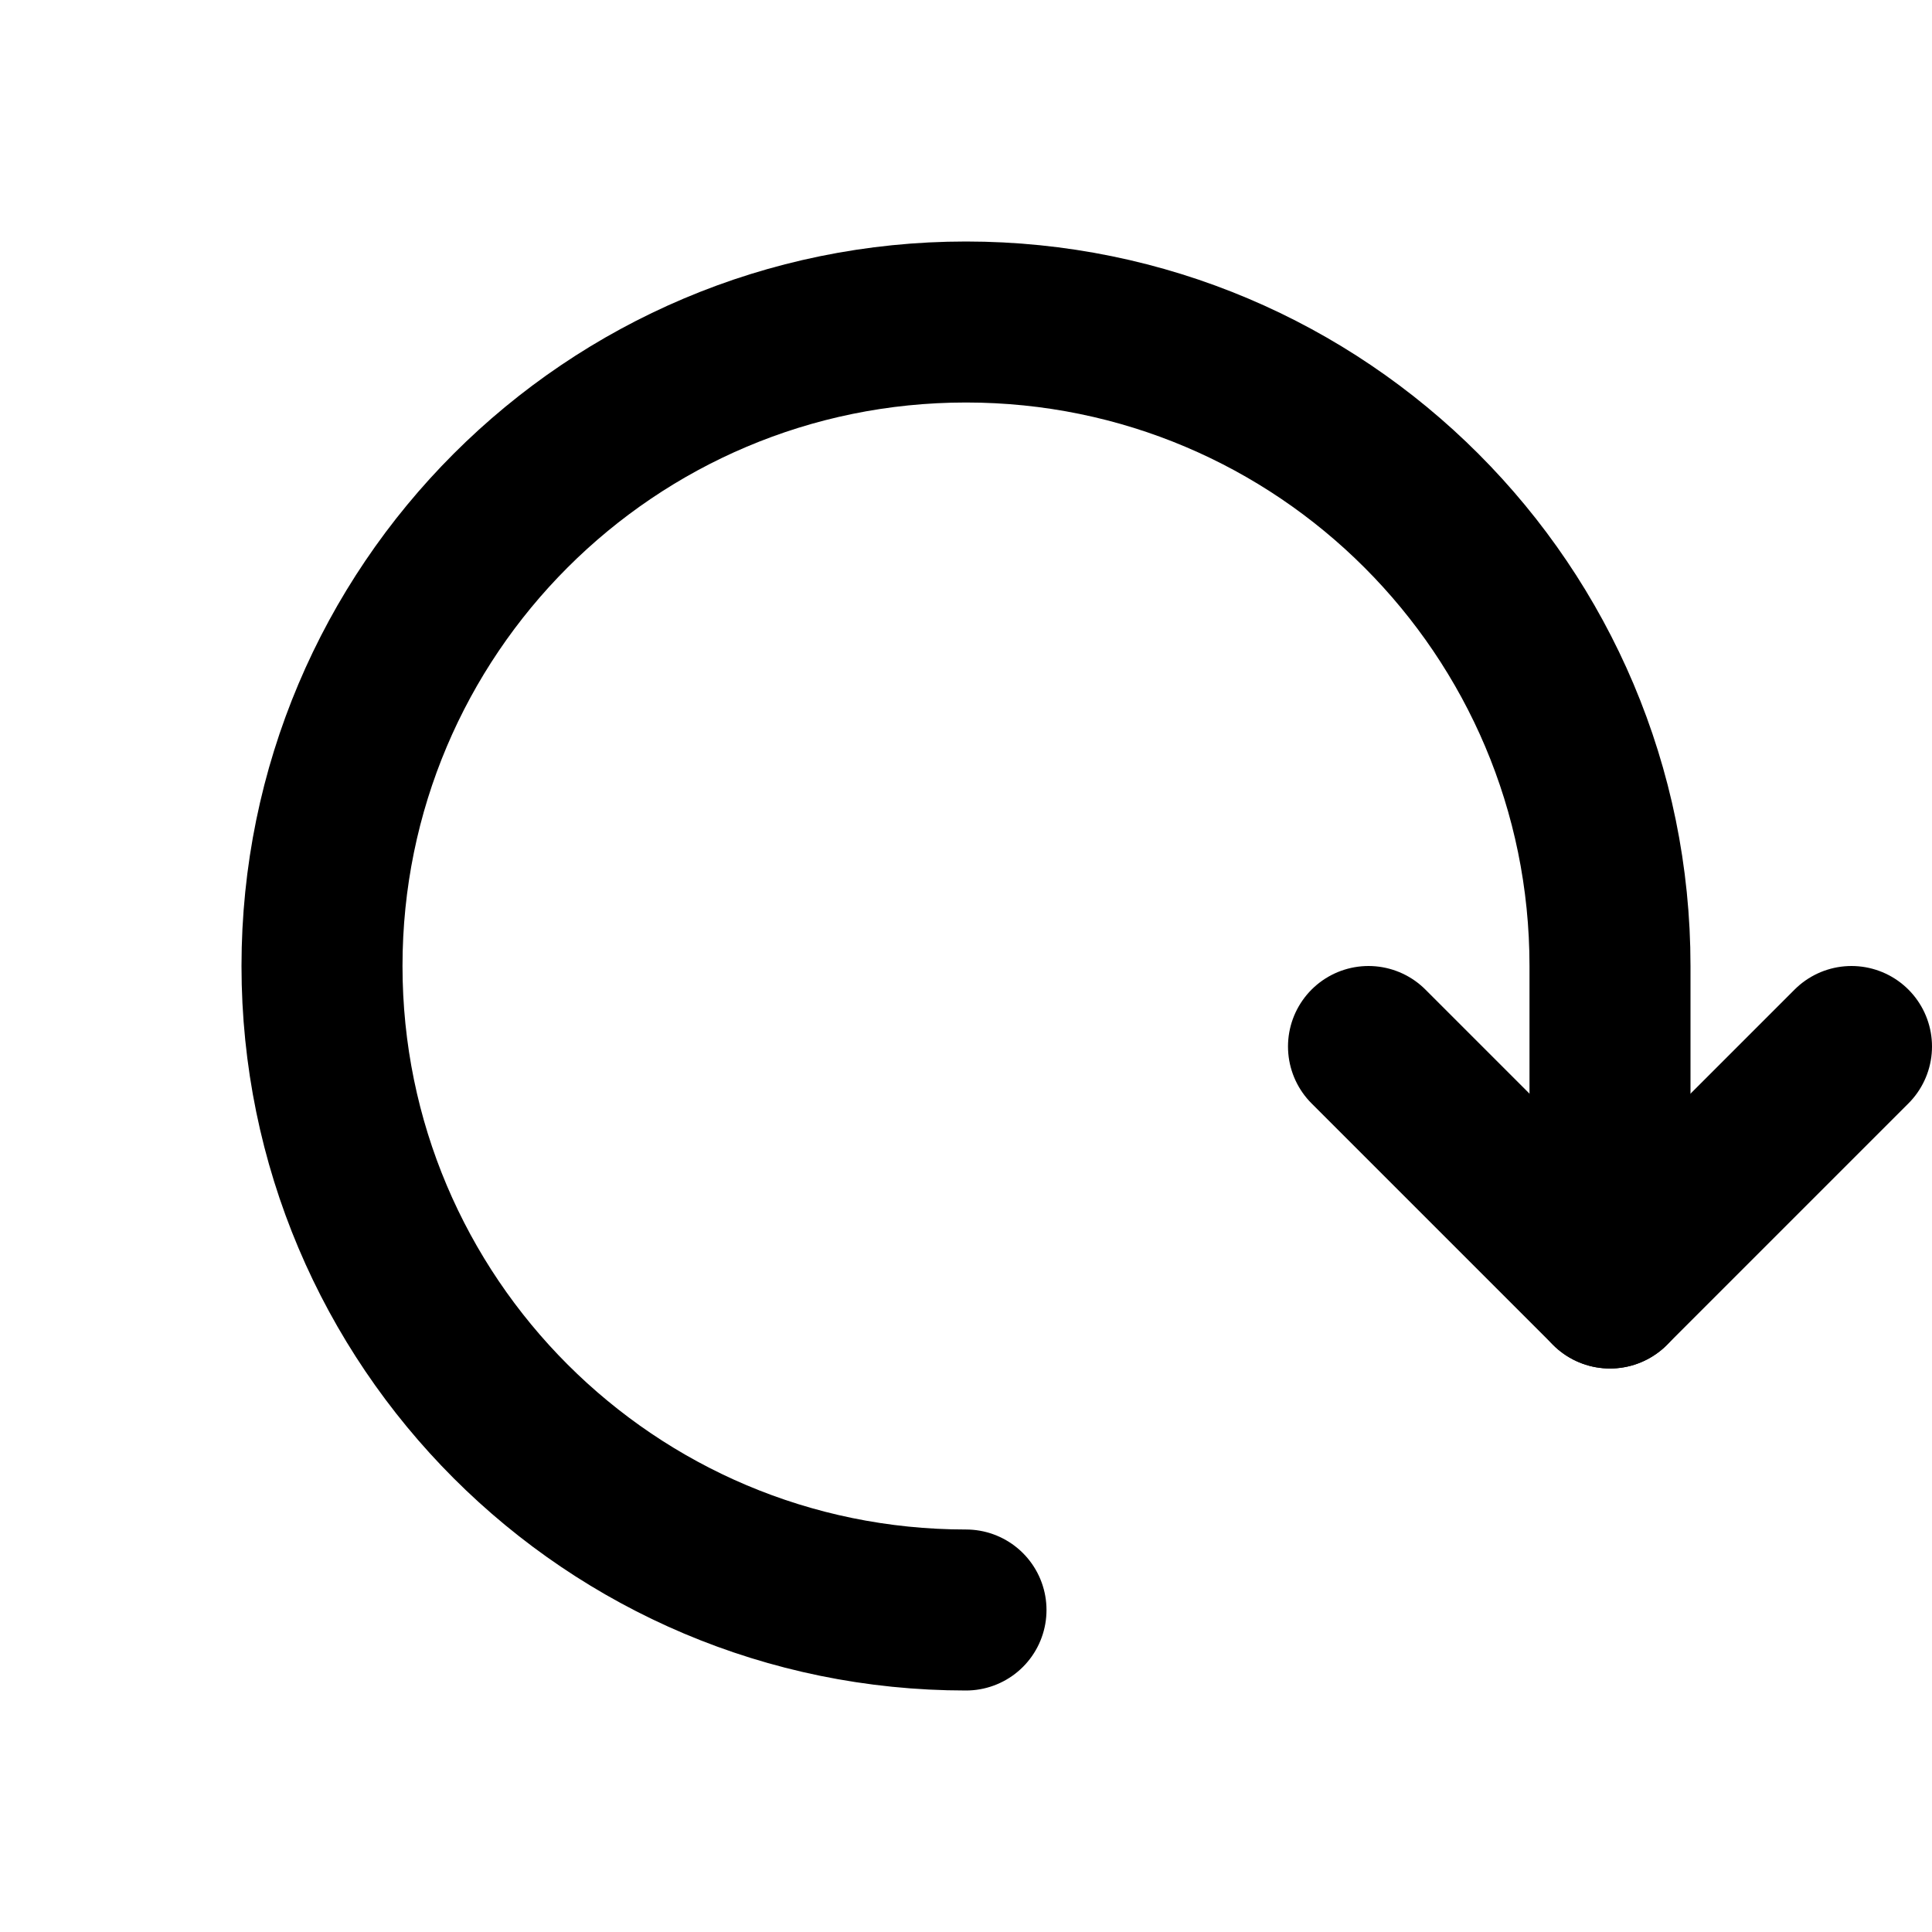
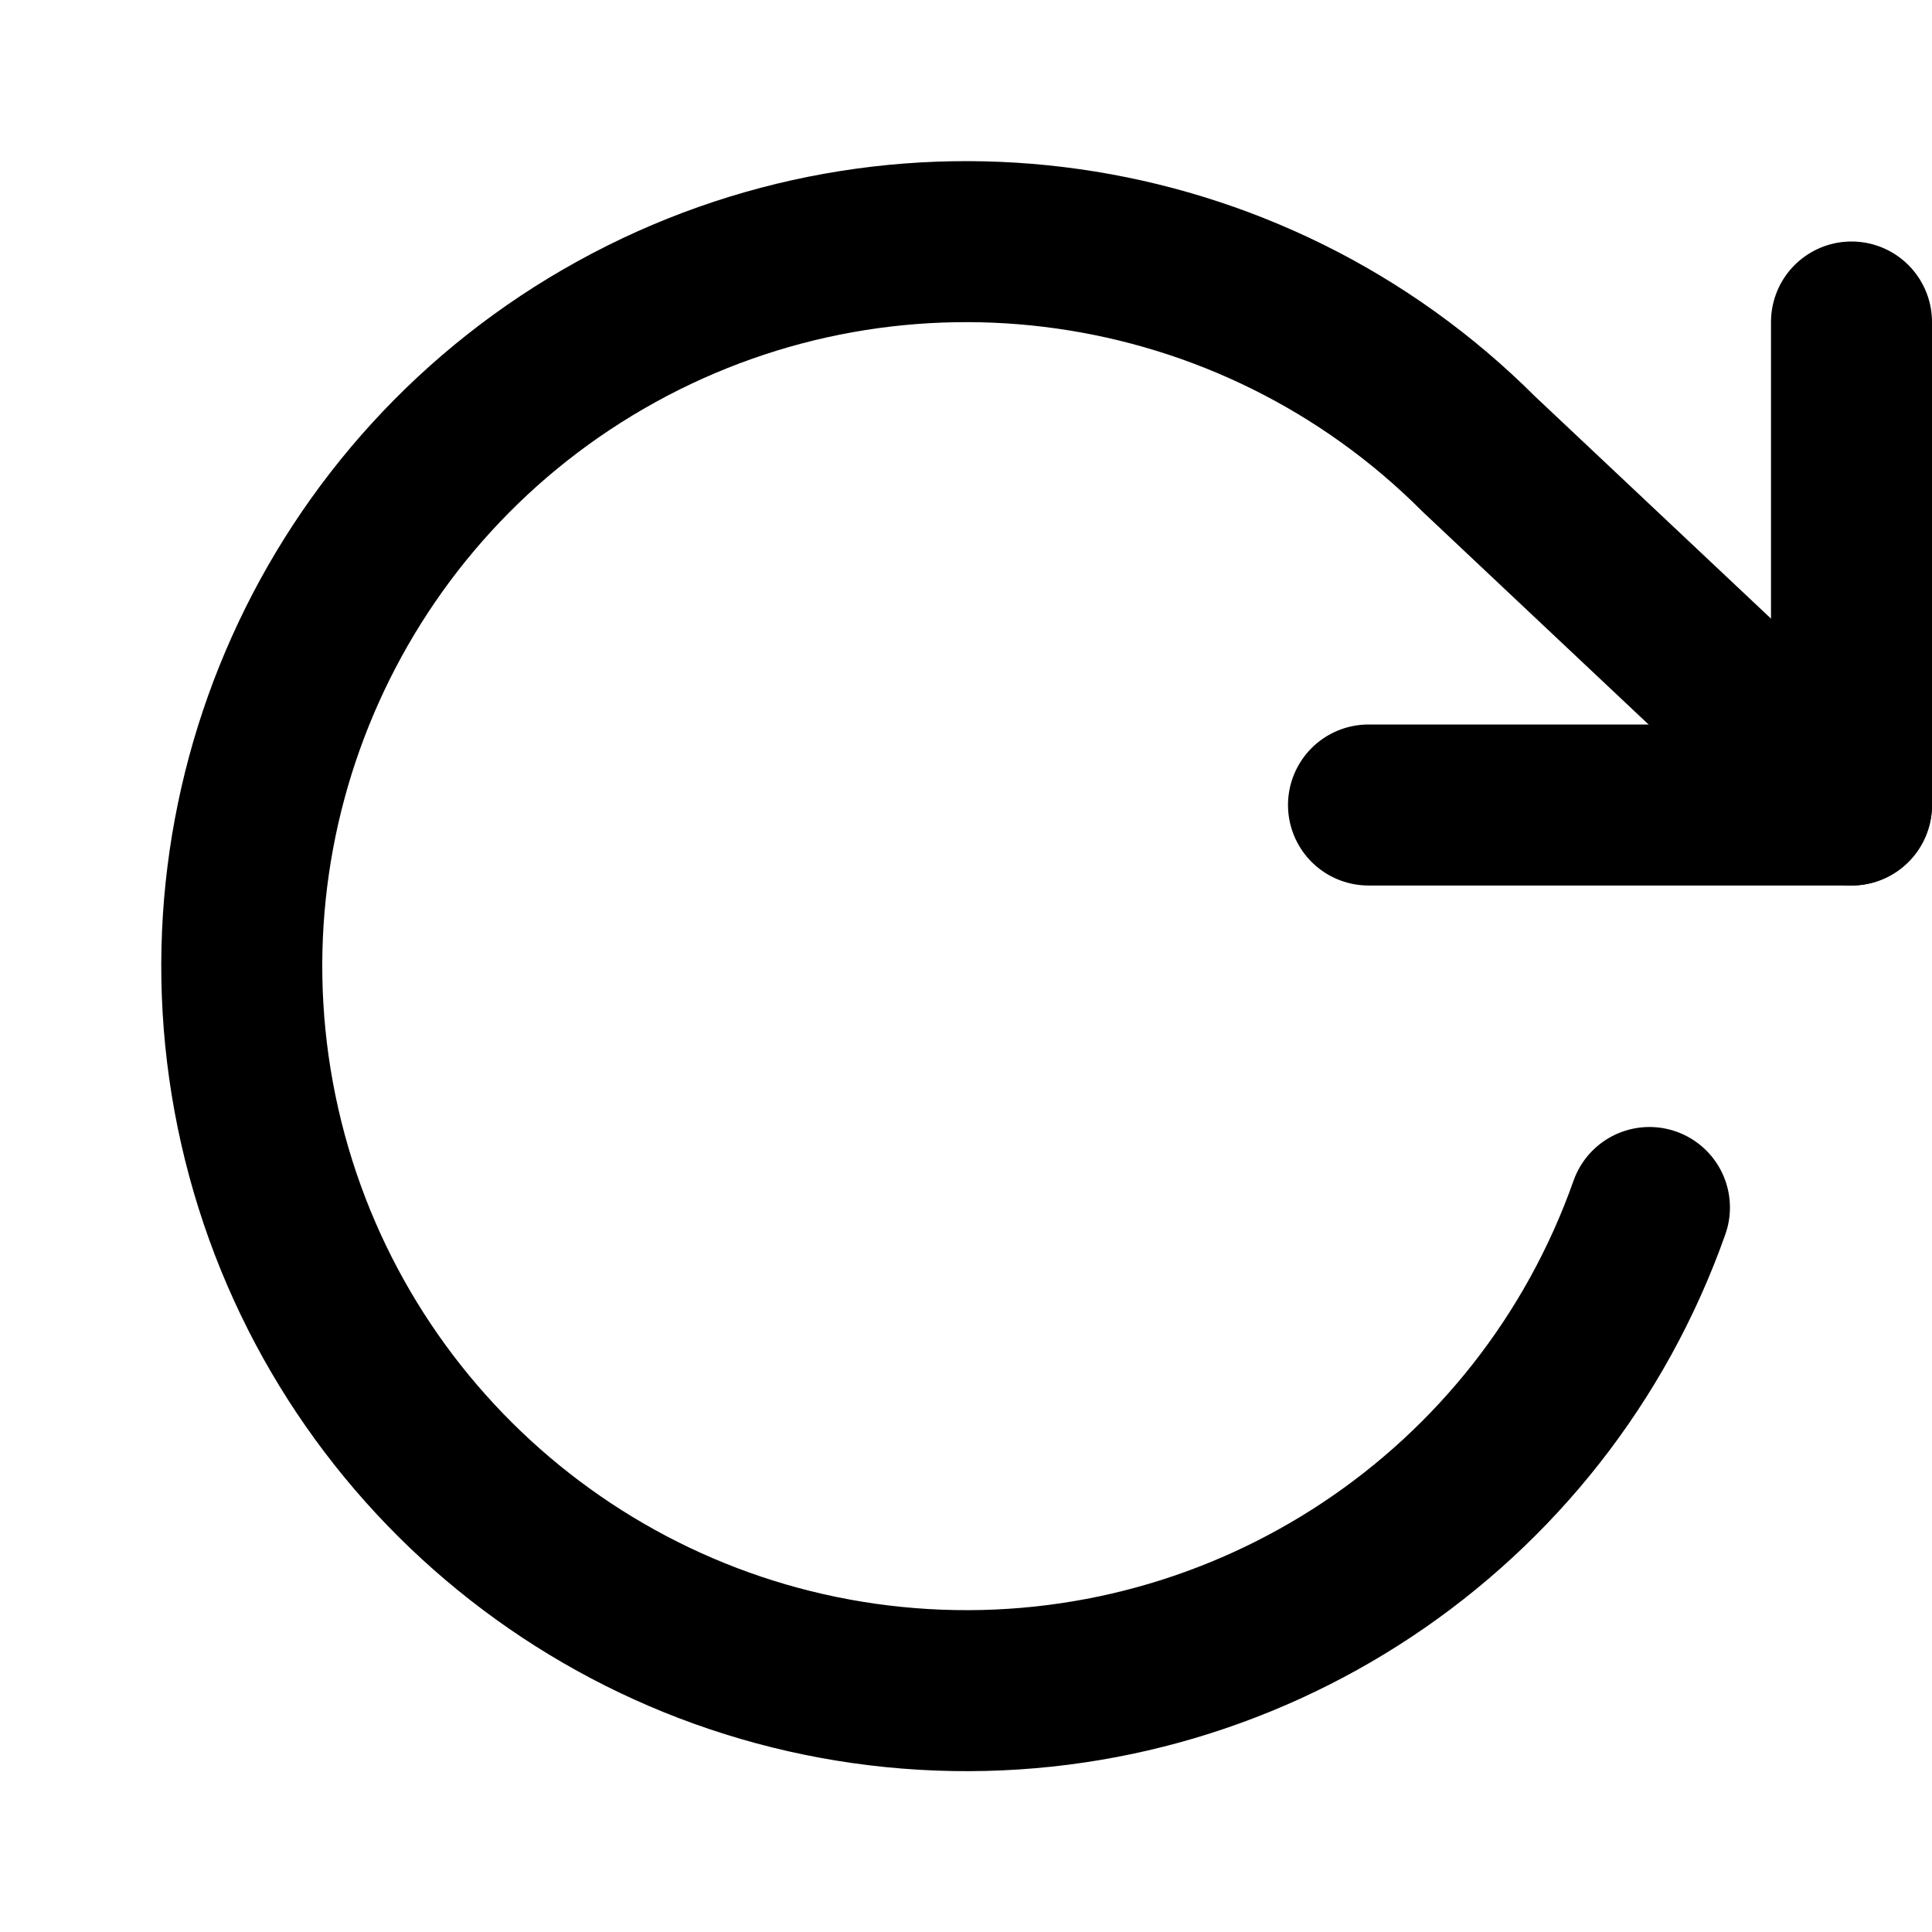
<svg xmlns="http://www.w3.org/2000/svg" width="24" height="24" viewBox="0 0 24 24" fill="none" stroke="#000" stroke-width="2" stroke-linecap="round" stroke-linejoin="round">
-   <path d="M12,20a8,8,0,1,1,8-8v4" />
-   <polyline points="17 13 20 16 23 13" />
+   <polyline points="23 4 23 10 17 10" />
+   <path d="M20.49,15a9,9,0,1,1-2.12-9.36L23,10" />
</svg>
